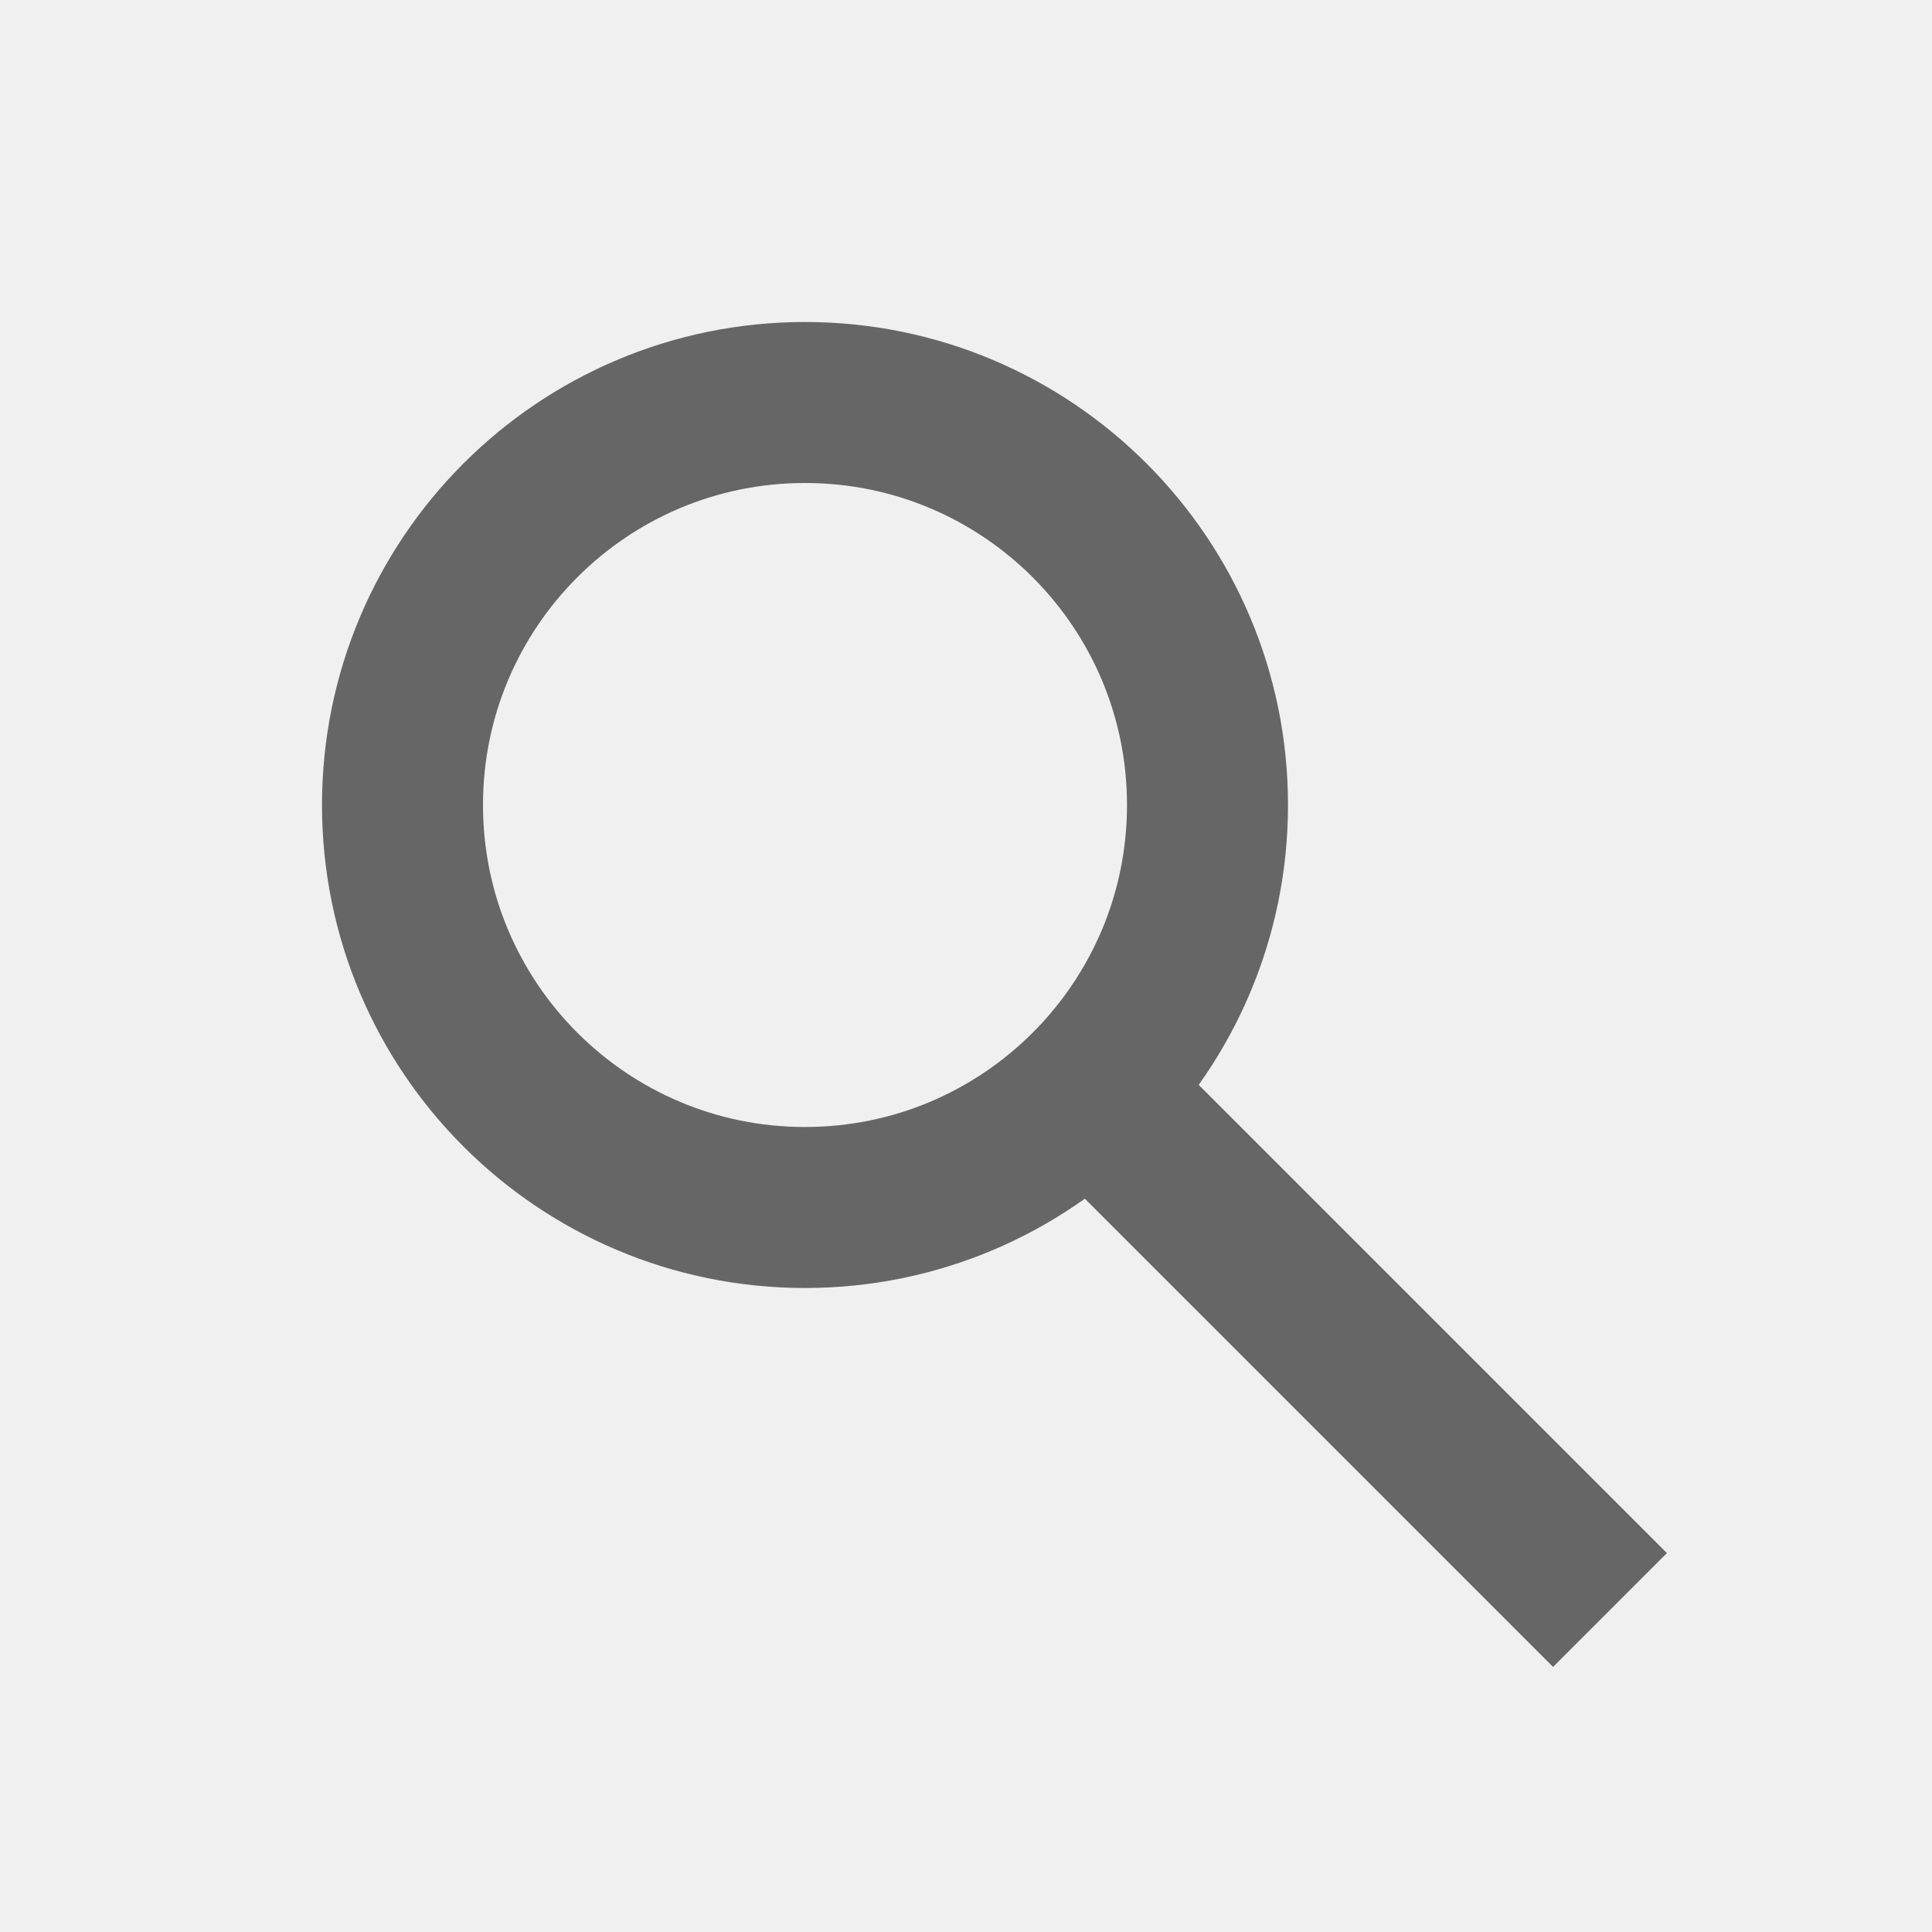
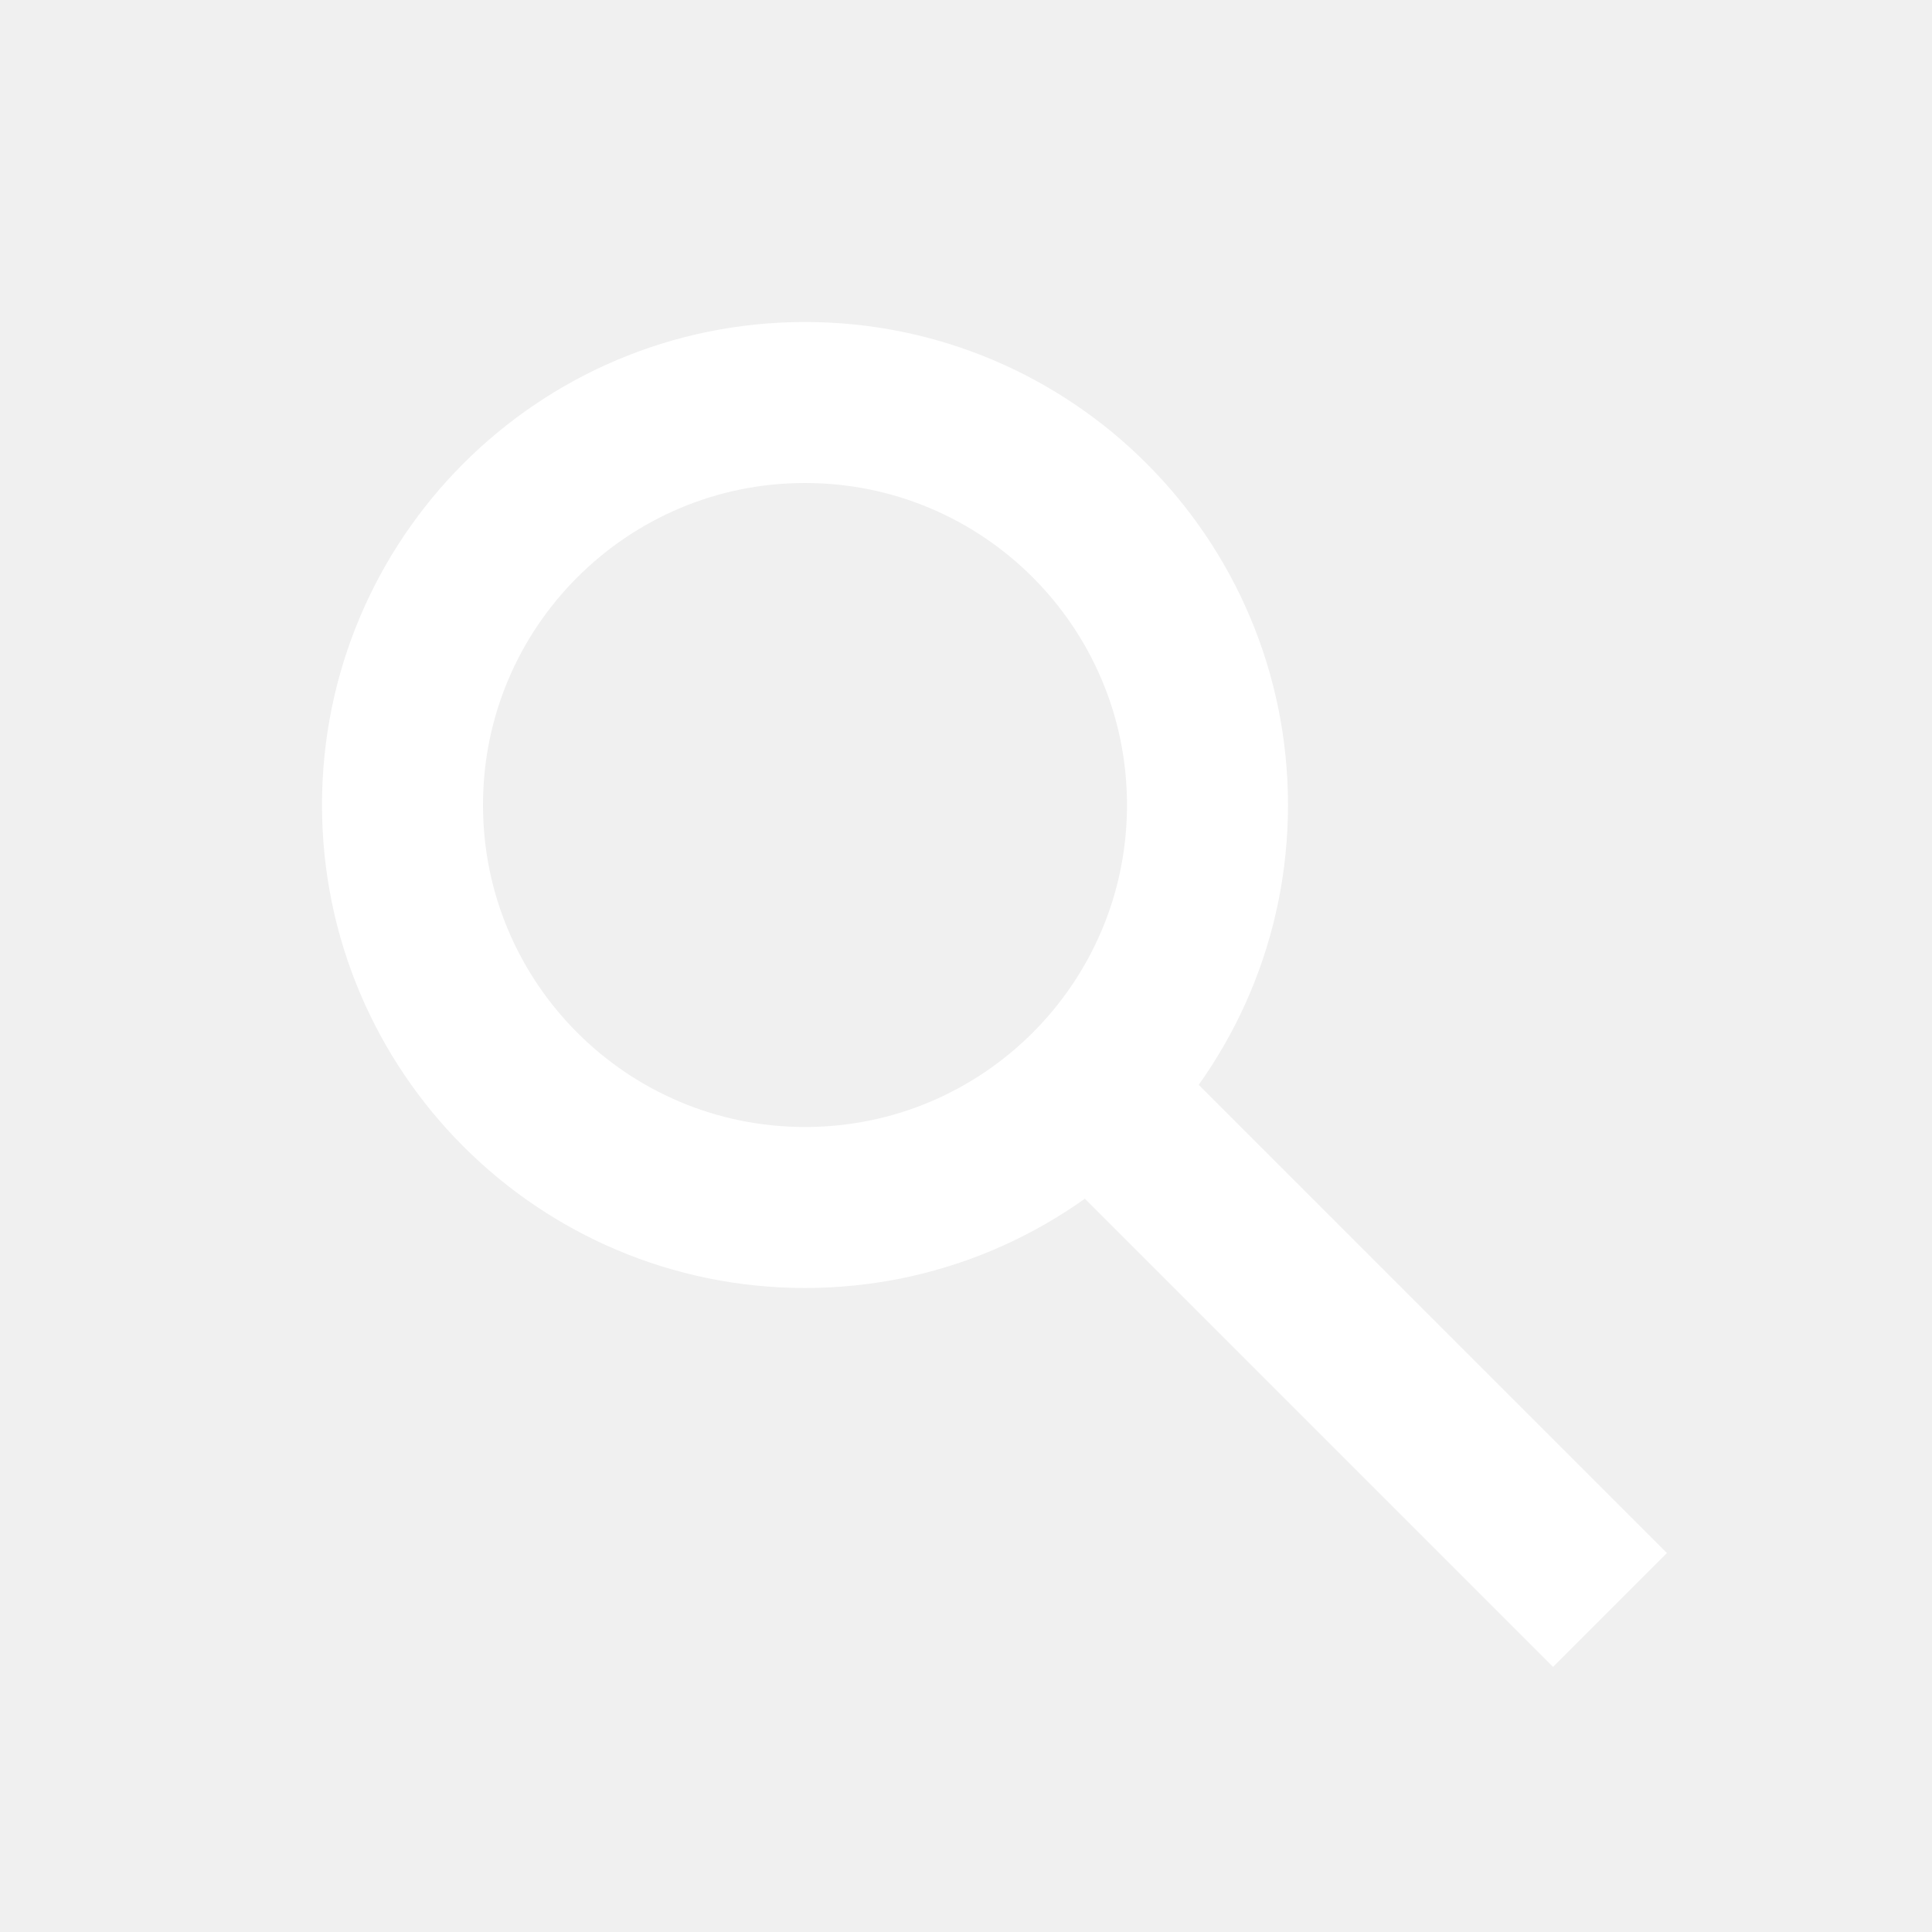
<svg xmlns="http://www.w3.org/2000/svg" viewBox="0 0 24 24">
-   <circle cx="10" cy="10" r="5" fill="none" stroke="#666" stroke-width="2" />
-   <path d="m14 14l6 6" stroke="#666" stroke-width="2" />
+   <circle cx="10" cy="10" r="5" fill="none" stroke="#fff" stroke-width="2" />
+   <path d="m14 14l6 6" stroke="#fff" stroke-width="2" />
</svg>
